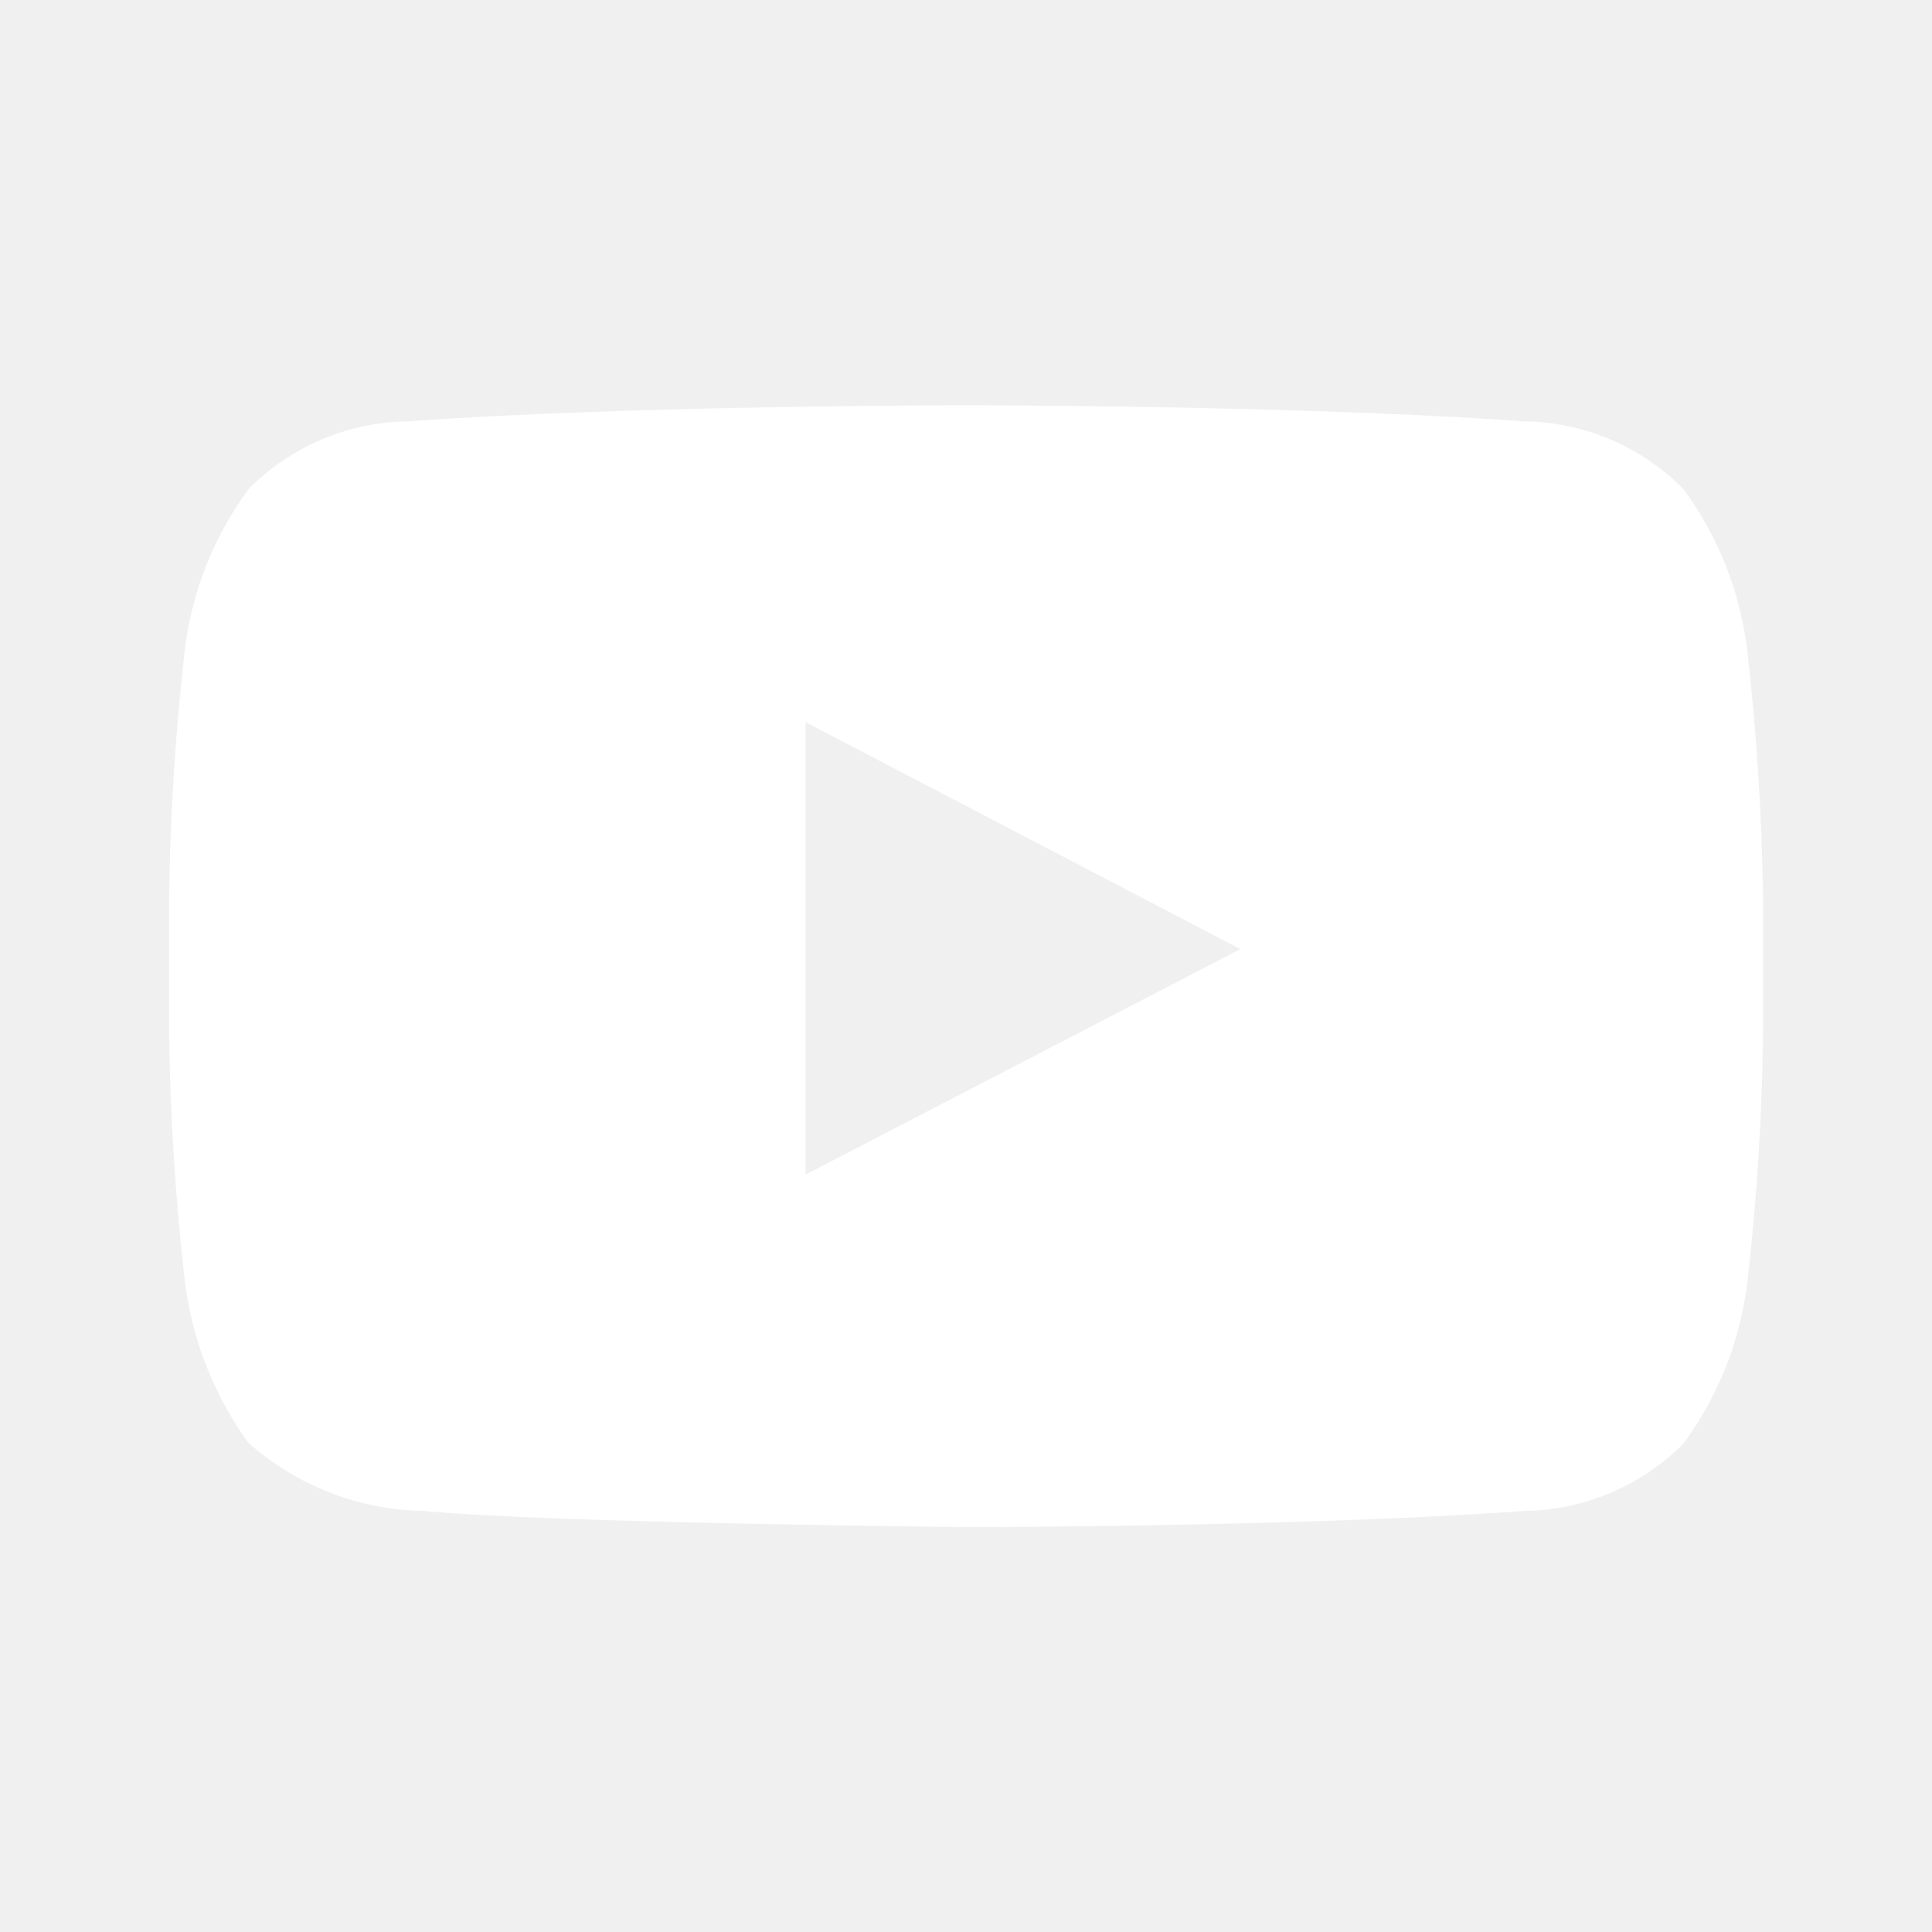
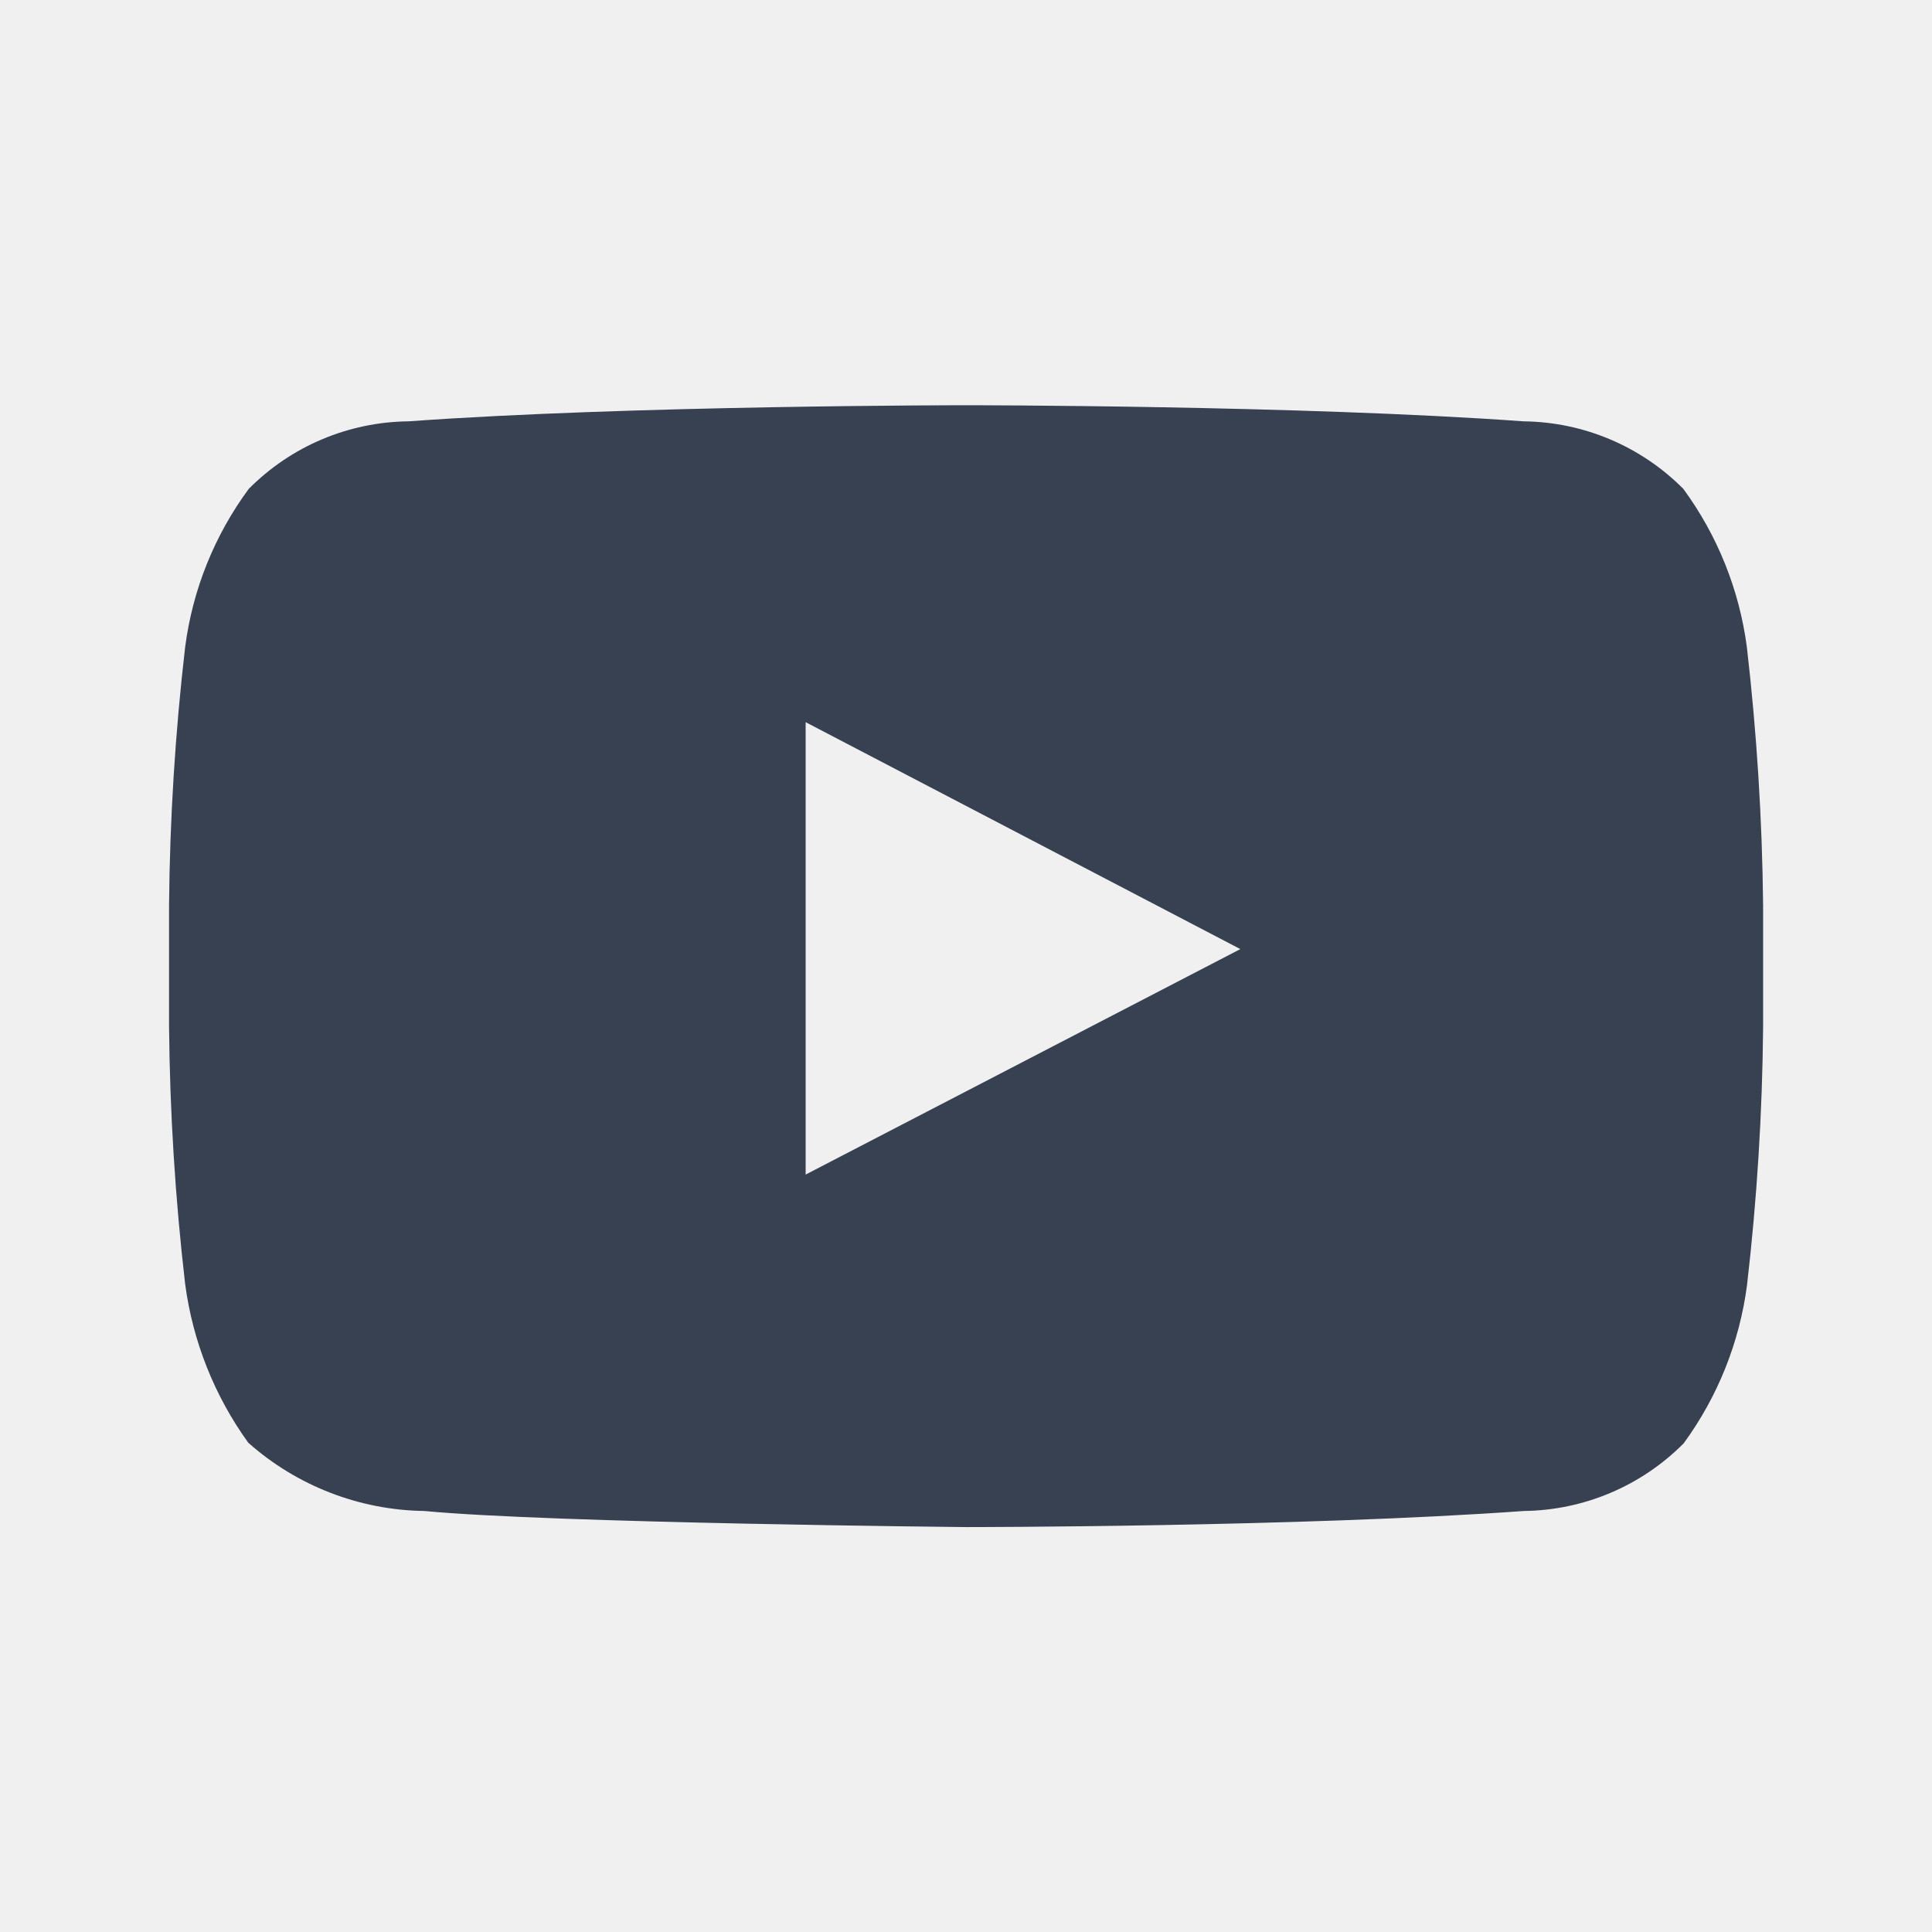
- <svg xmlns="http://www.w3.org/2000/svg" width="24" height="24" fill="currentColor" viewbox="0 0 24 24">
-   <path fill="white" fill-rule="evenodd" d="M21.7 8.037a4.26 4.26 0 0 0-.789-1.964 2.84 2.84 0 0 0-1.984-.839c-2.767-.2-6.926-.2-6.926-.2s-4.157 0-6.928.2a2.836 2.836 0 0 0-1.983.839 4.225 4.225 0 0 0-.79 1.965 30.146 30.146 0 0 0-.2 3.206v1.5a30.12 30.12 0 0 0 .2 3.206c.094.712.364 1.39.784 1.972.604.536 1.38.837 2.187.848 1.583.151 6.731.2 6.731.2s4.161 0 6.928-.2a2.844 2.844 0 0 0 1.985-.84 4.27 4.27 0 0 0 .787-1.965 30.12 30.12 0 0 0 .2-3.206v-1.516a30.672 30.672 0 0 0-.202-3.206Zm-11.692 6.554v-5.62l5.4 2.819-5.4 2.801Z" clip-rule="evenodd" />
+ <svg xmlns="http://www.w3.org/2000/svg" width="24" height="24" fill="currentColor" viewbox="0 0 24 24" version="1.1" id="svg4">
+   <defs id="defs8" />
+   <path fill="white" fill-rule="evenodd" d="M21.7 8.037a4.26 4.26 0 0 0-.789-1.964 2.84 2.84 0 0 0-1.984-.839c-2.767-.2-6.926-.2-6.926-.2s-4.157 0-6.928.2a2.836 2.836 0 0 0-1.983.839 4.225 4.225 0 0 0-.79 1.965 30.146 30.146 0 0 0-.2 3.206v1.5a30.12 30.12 0 0 0 .2 3.206c.094.712.364 1.39.784 1.972.604.536 1.38.837 2.187.848 1.583.151 6.731.2 6.731.2s4.161 0 6.928-.2a2.844 2.844 0 0 0 1.985-.84 4.27 4.27 0 0 0 .787-1.965 30.12 30.12 0 0 0 .2-3.206v-1.516a30.672 30.672 0 0 0-.202-3.206Zm-11.692 6.554v-5.62l5.4 2.819-5.4 2.801Z" clip-rule="evenodd" id="path2" style="fill:#374151;fill-opacity:1" />
</svg>
